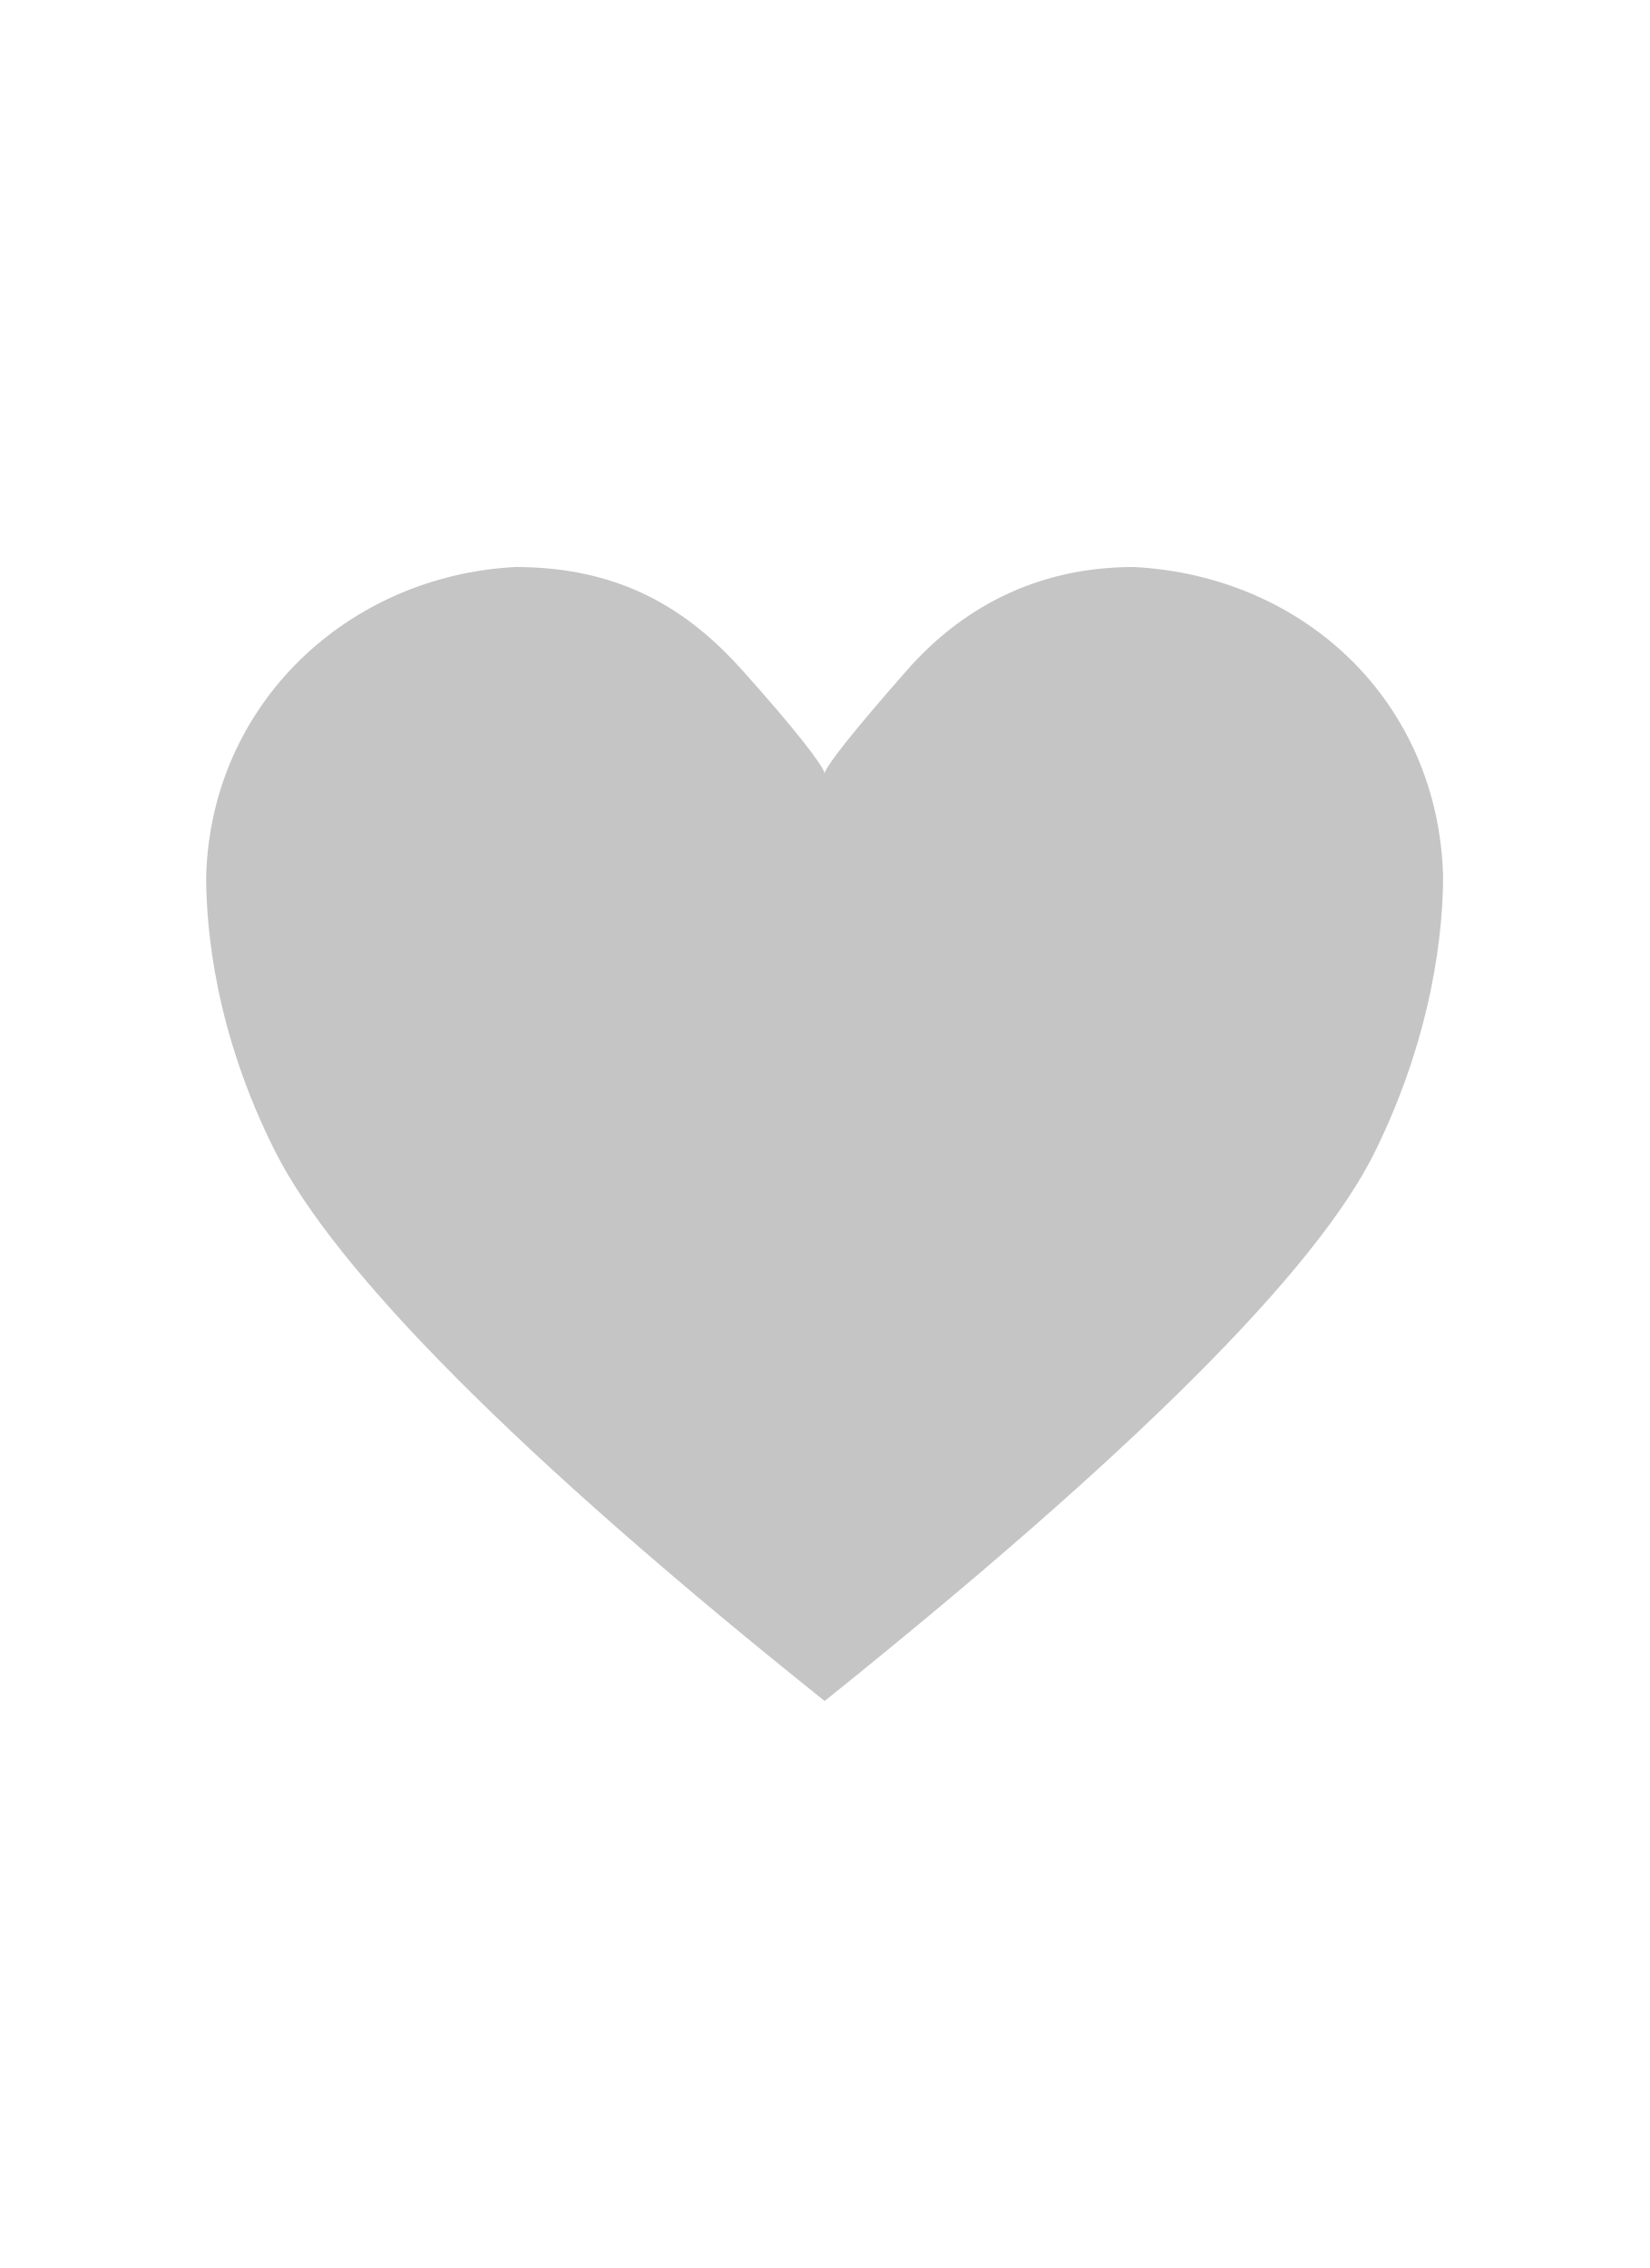
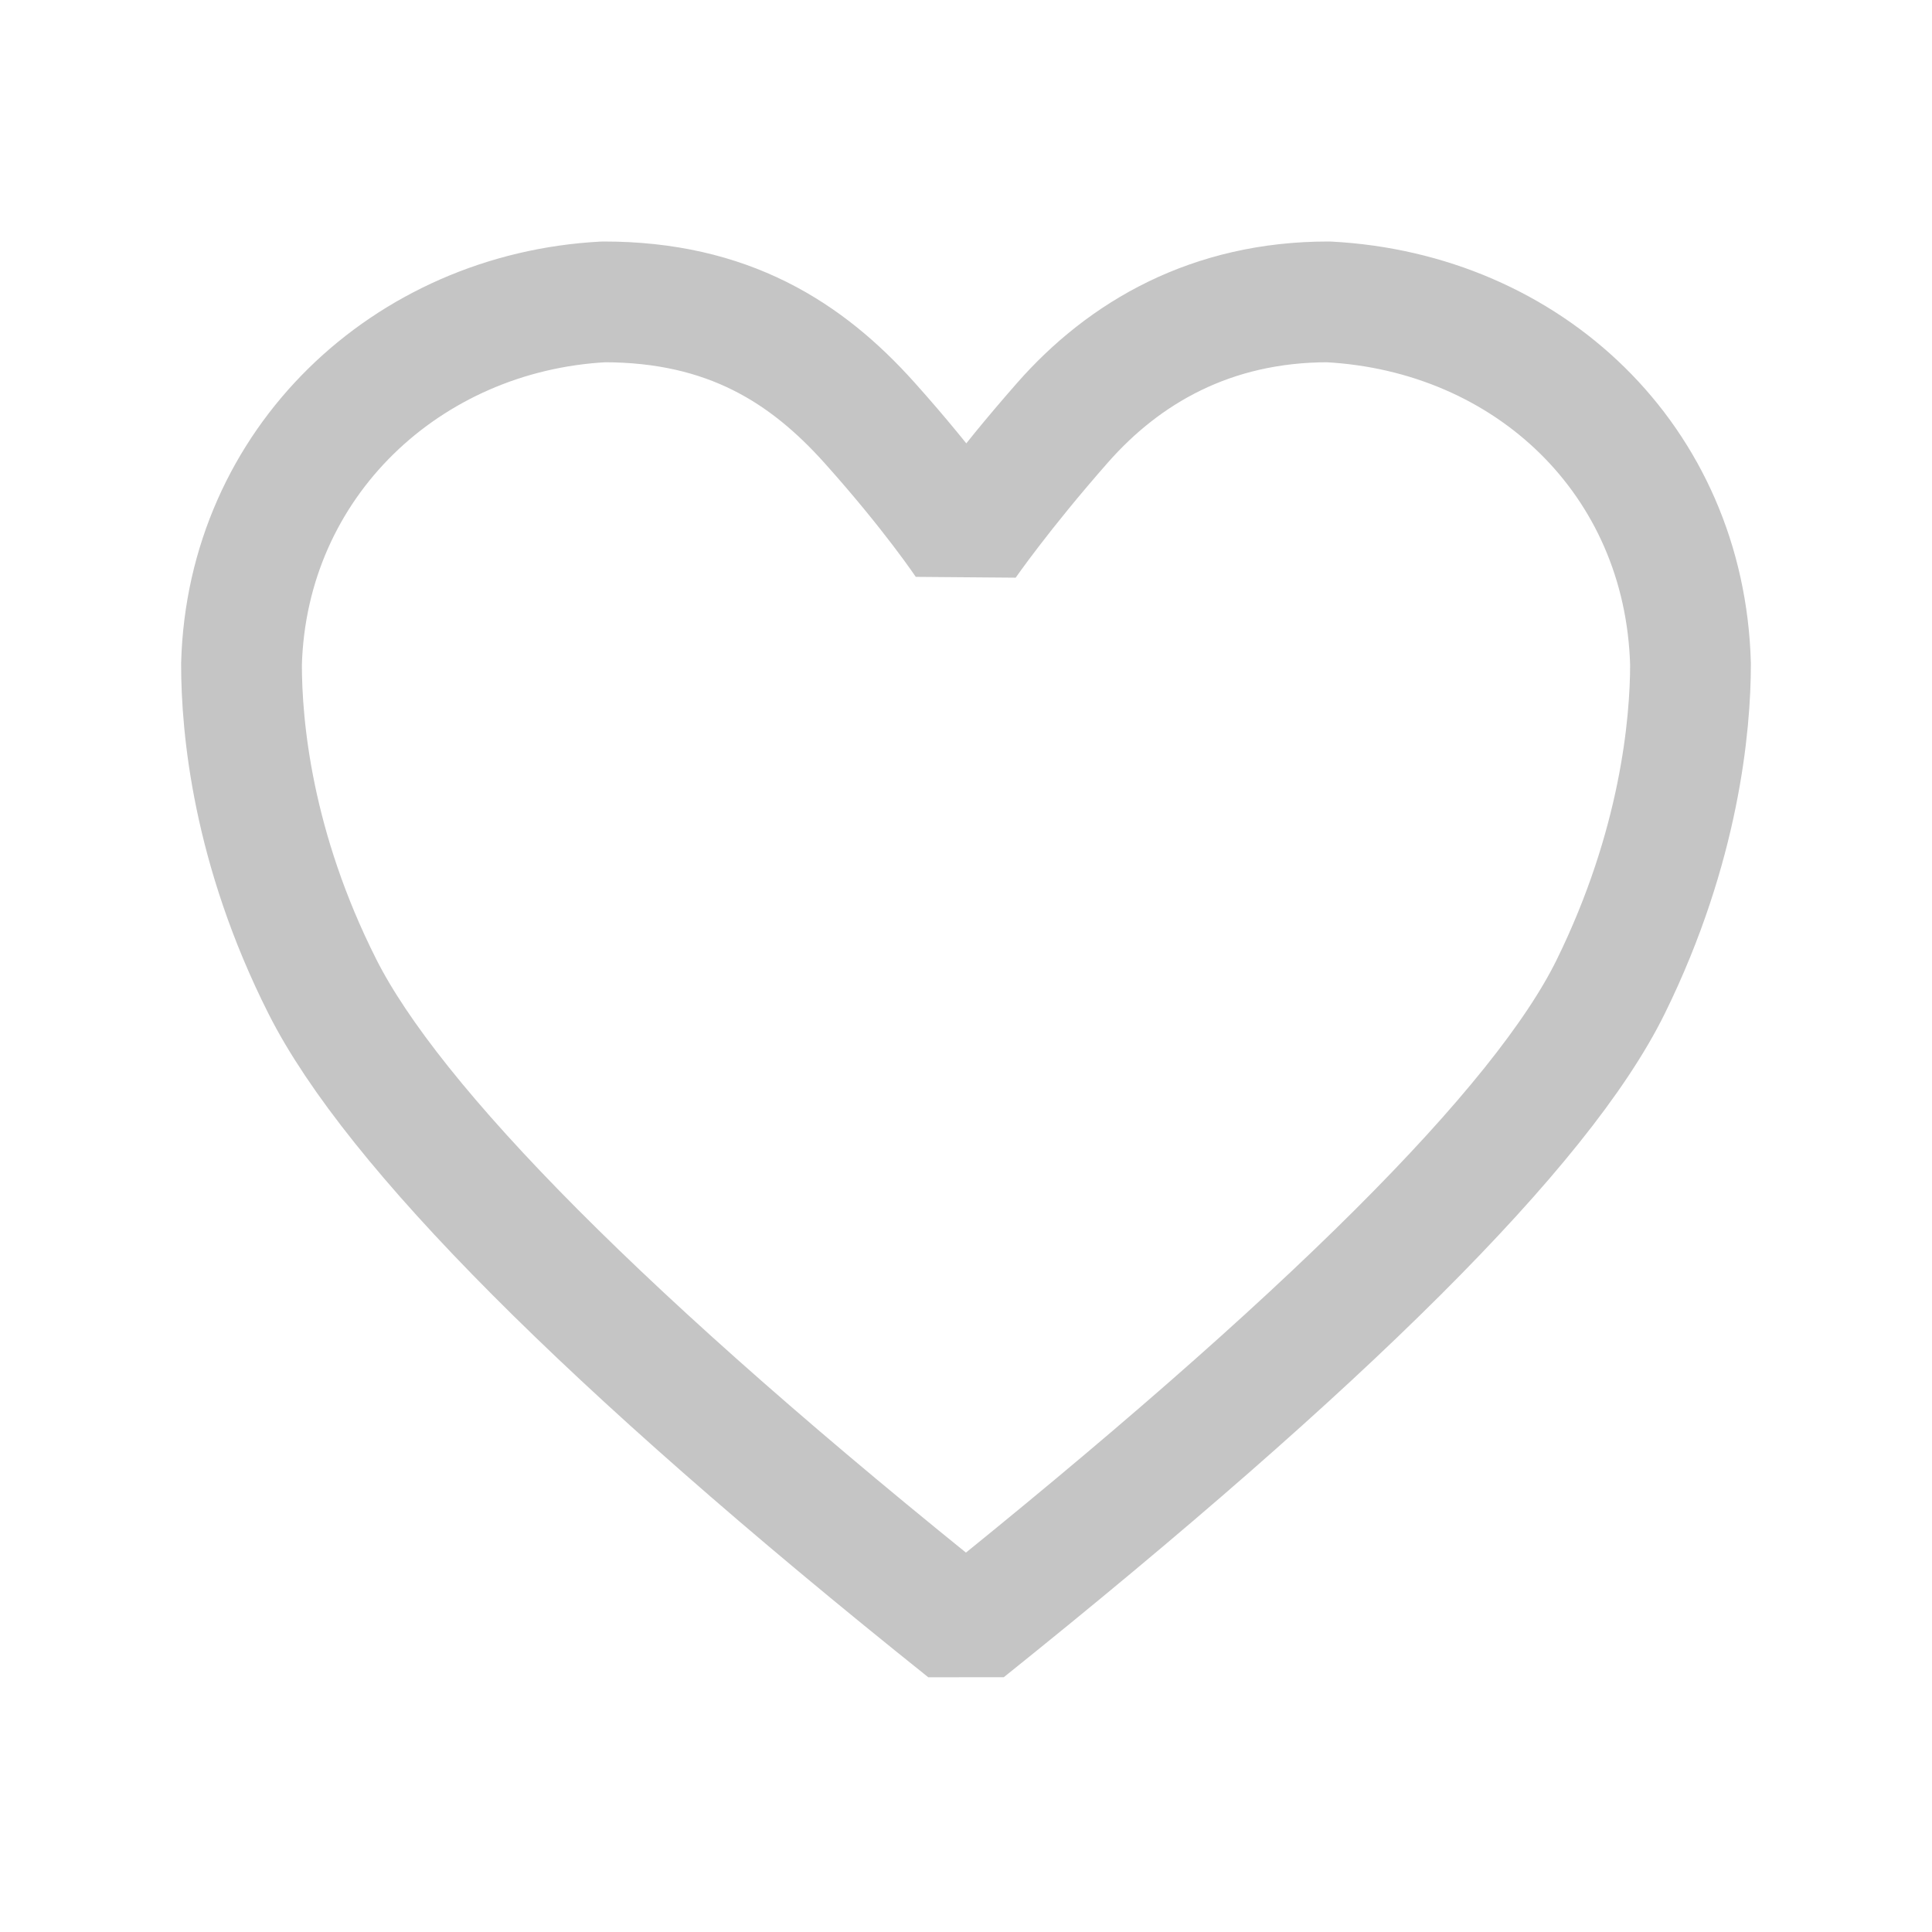
- <svg xmlns="http://www.w3.org/2000/svg" viewBox="0 0 16 22">
-   <path fill="#C5C5C5" d="M11 5.5c-.97 0-1.69.42-2.2 1-.51.58-.78.92-.8 1-.02-.08-.28-.42-.8-1-.52-.58-1.17-1-2.2-1-1.632.086-2.954 1.333-3 3 0 .52.09 1.52.67 2.67.58 1.15 2.34 2.94 5.33 5.33 2.98-2.39 4.77-4.17 5.34-5.33.57-1.16.66-2.17.66-2.67-.047-1.69-1.342-2.913-3-3z" />
+ <svg xmlns="http://www.w3.org/2000/svg" width="16" height="16" viewBox="0 0 16 16" fill="none">
+   <path d="M11 2.5C10.03 2.5 9.31 2.92 8.8 3.5C8.29 4.08 8 4.5 8 4.5C8 4.5 7.72 4.08 7.2 3.5C6.68 2.92 6.03 2.5 5 2.5C3.368 2.586 2.046 3.833 2 5.5C2 6.02 2.09 7.02 2.67 8.17C3.25 9.32 5.01 11.11 8 13.5C10.98 11.11 12.77 9.33 13.34 8.17C13.91 7.01 14 6 14 5.5C13.953 3.81 12.658 2.587 11 2.5Z" stroke="#C5C5C5" stroke-linejoin="bevel" />
</svg>
